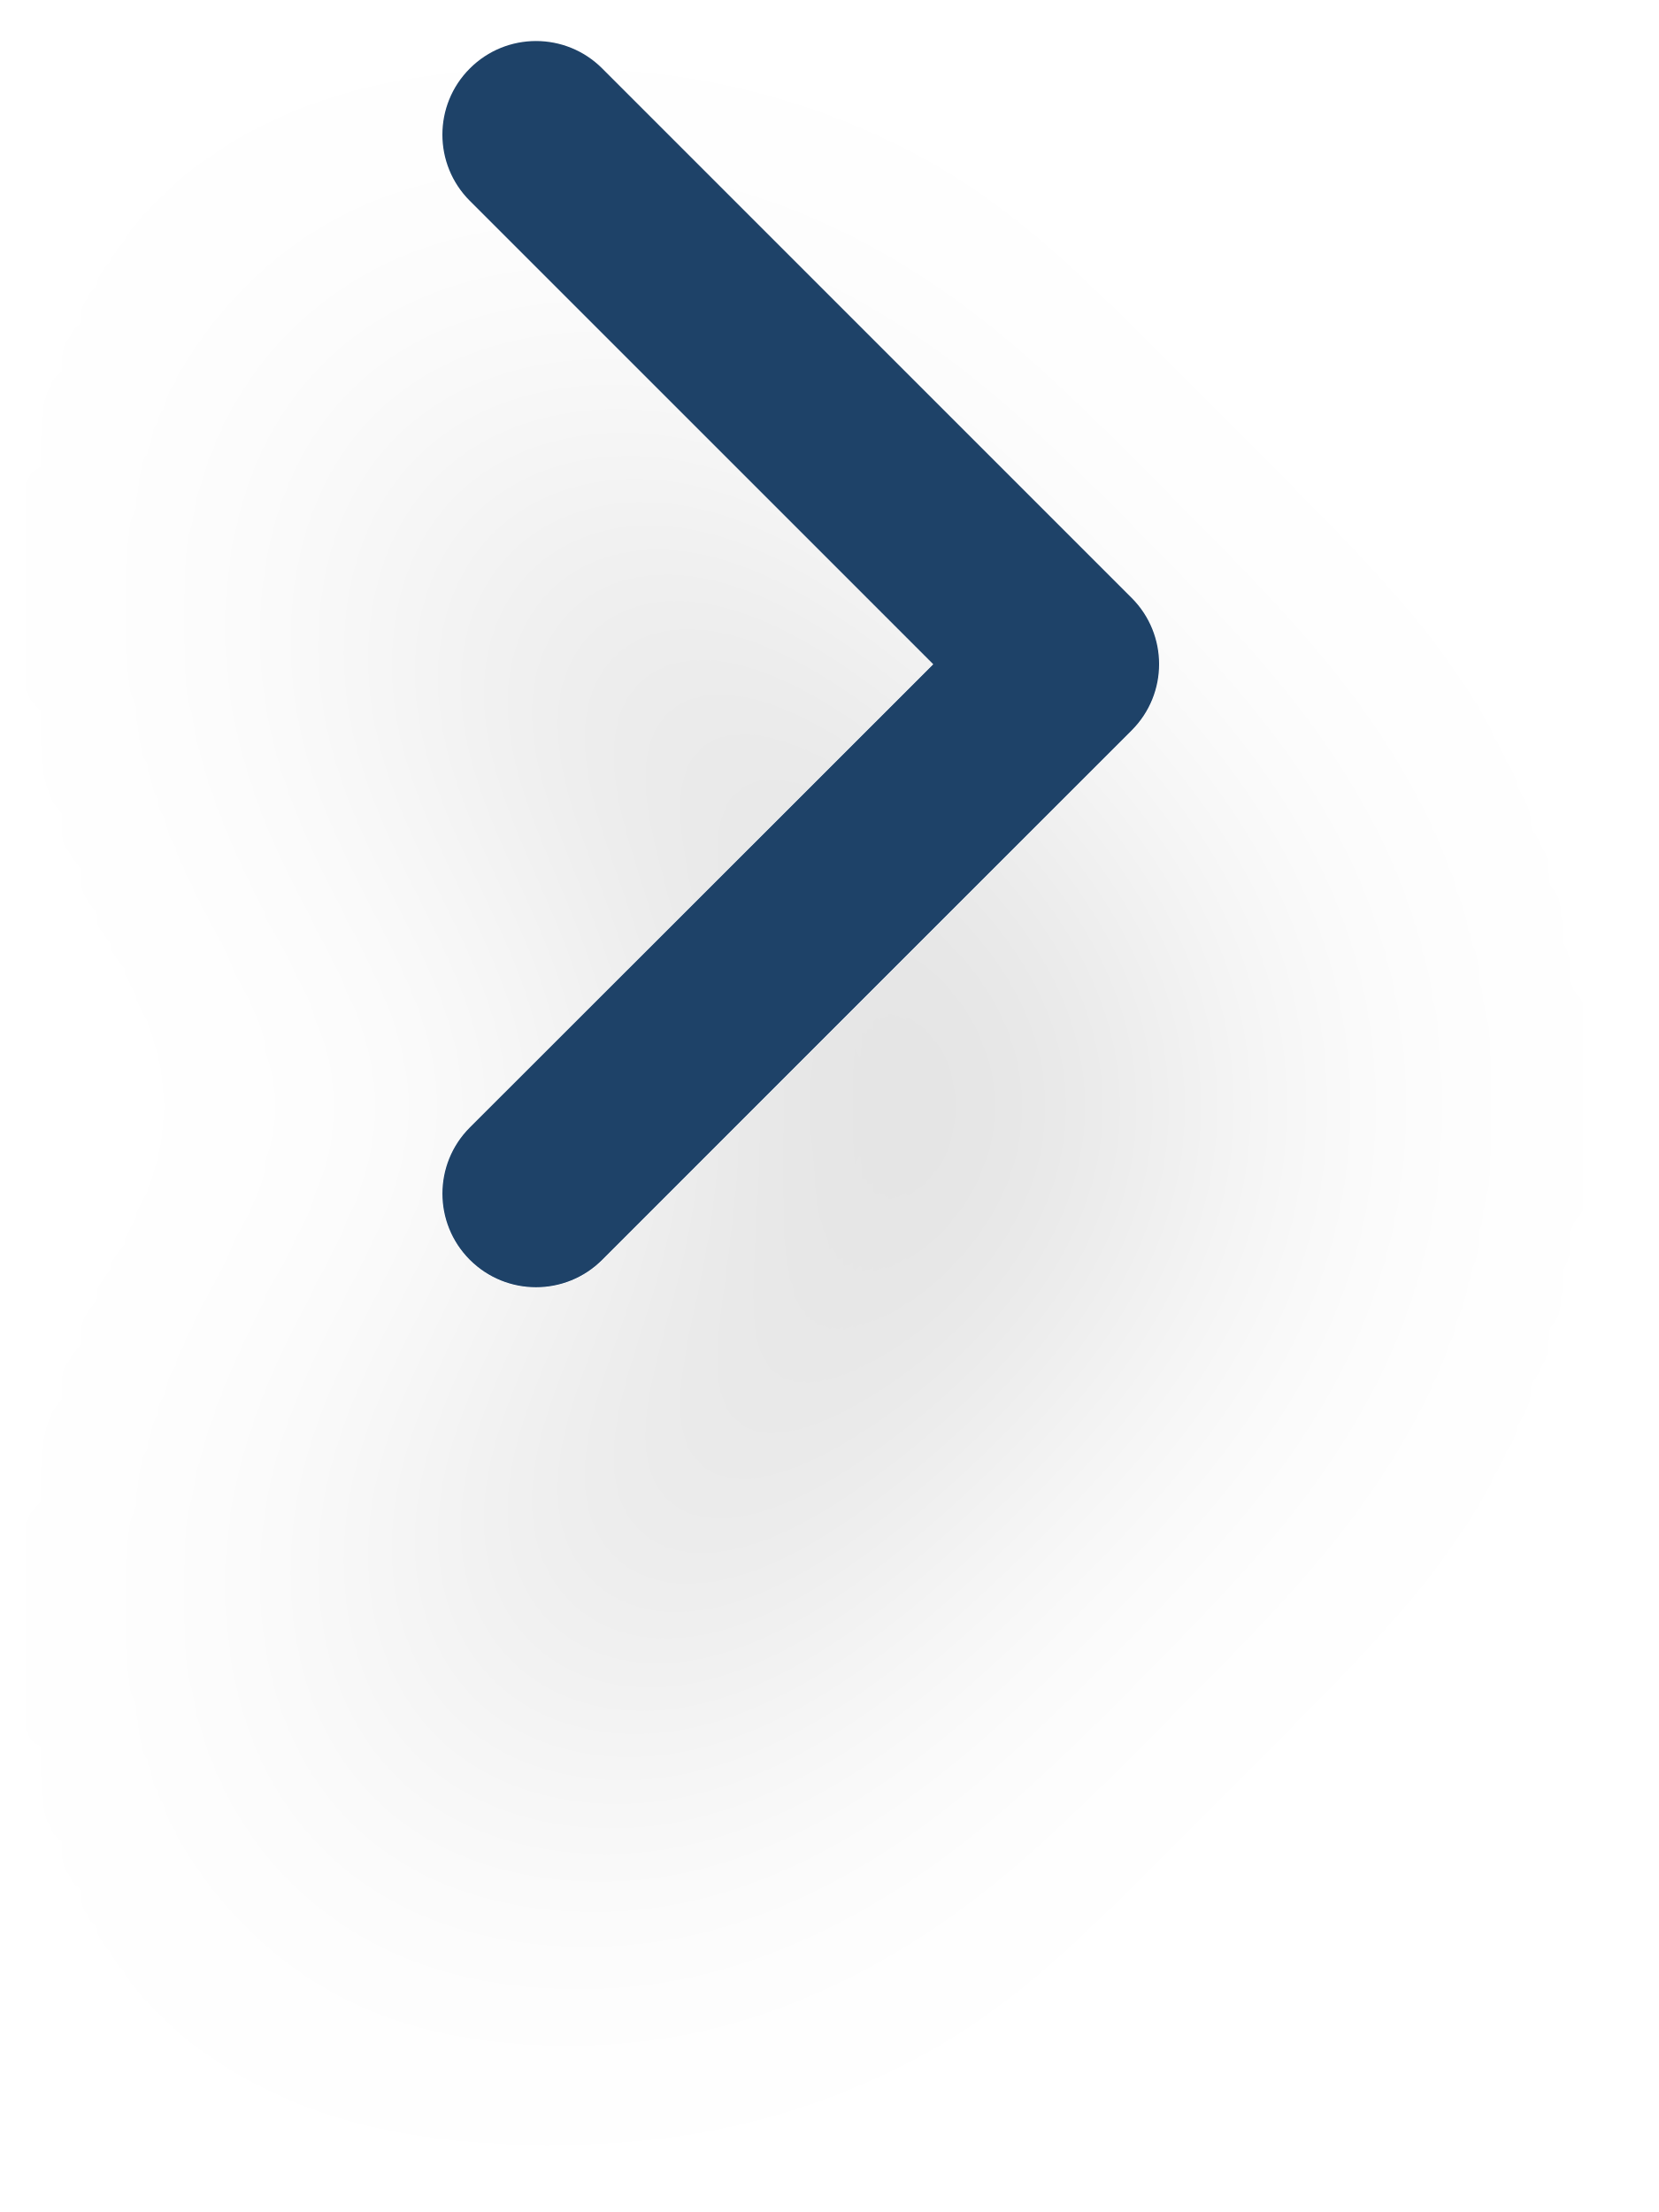
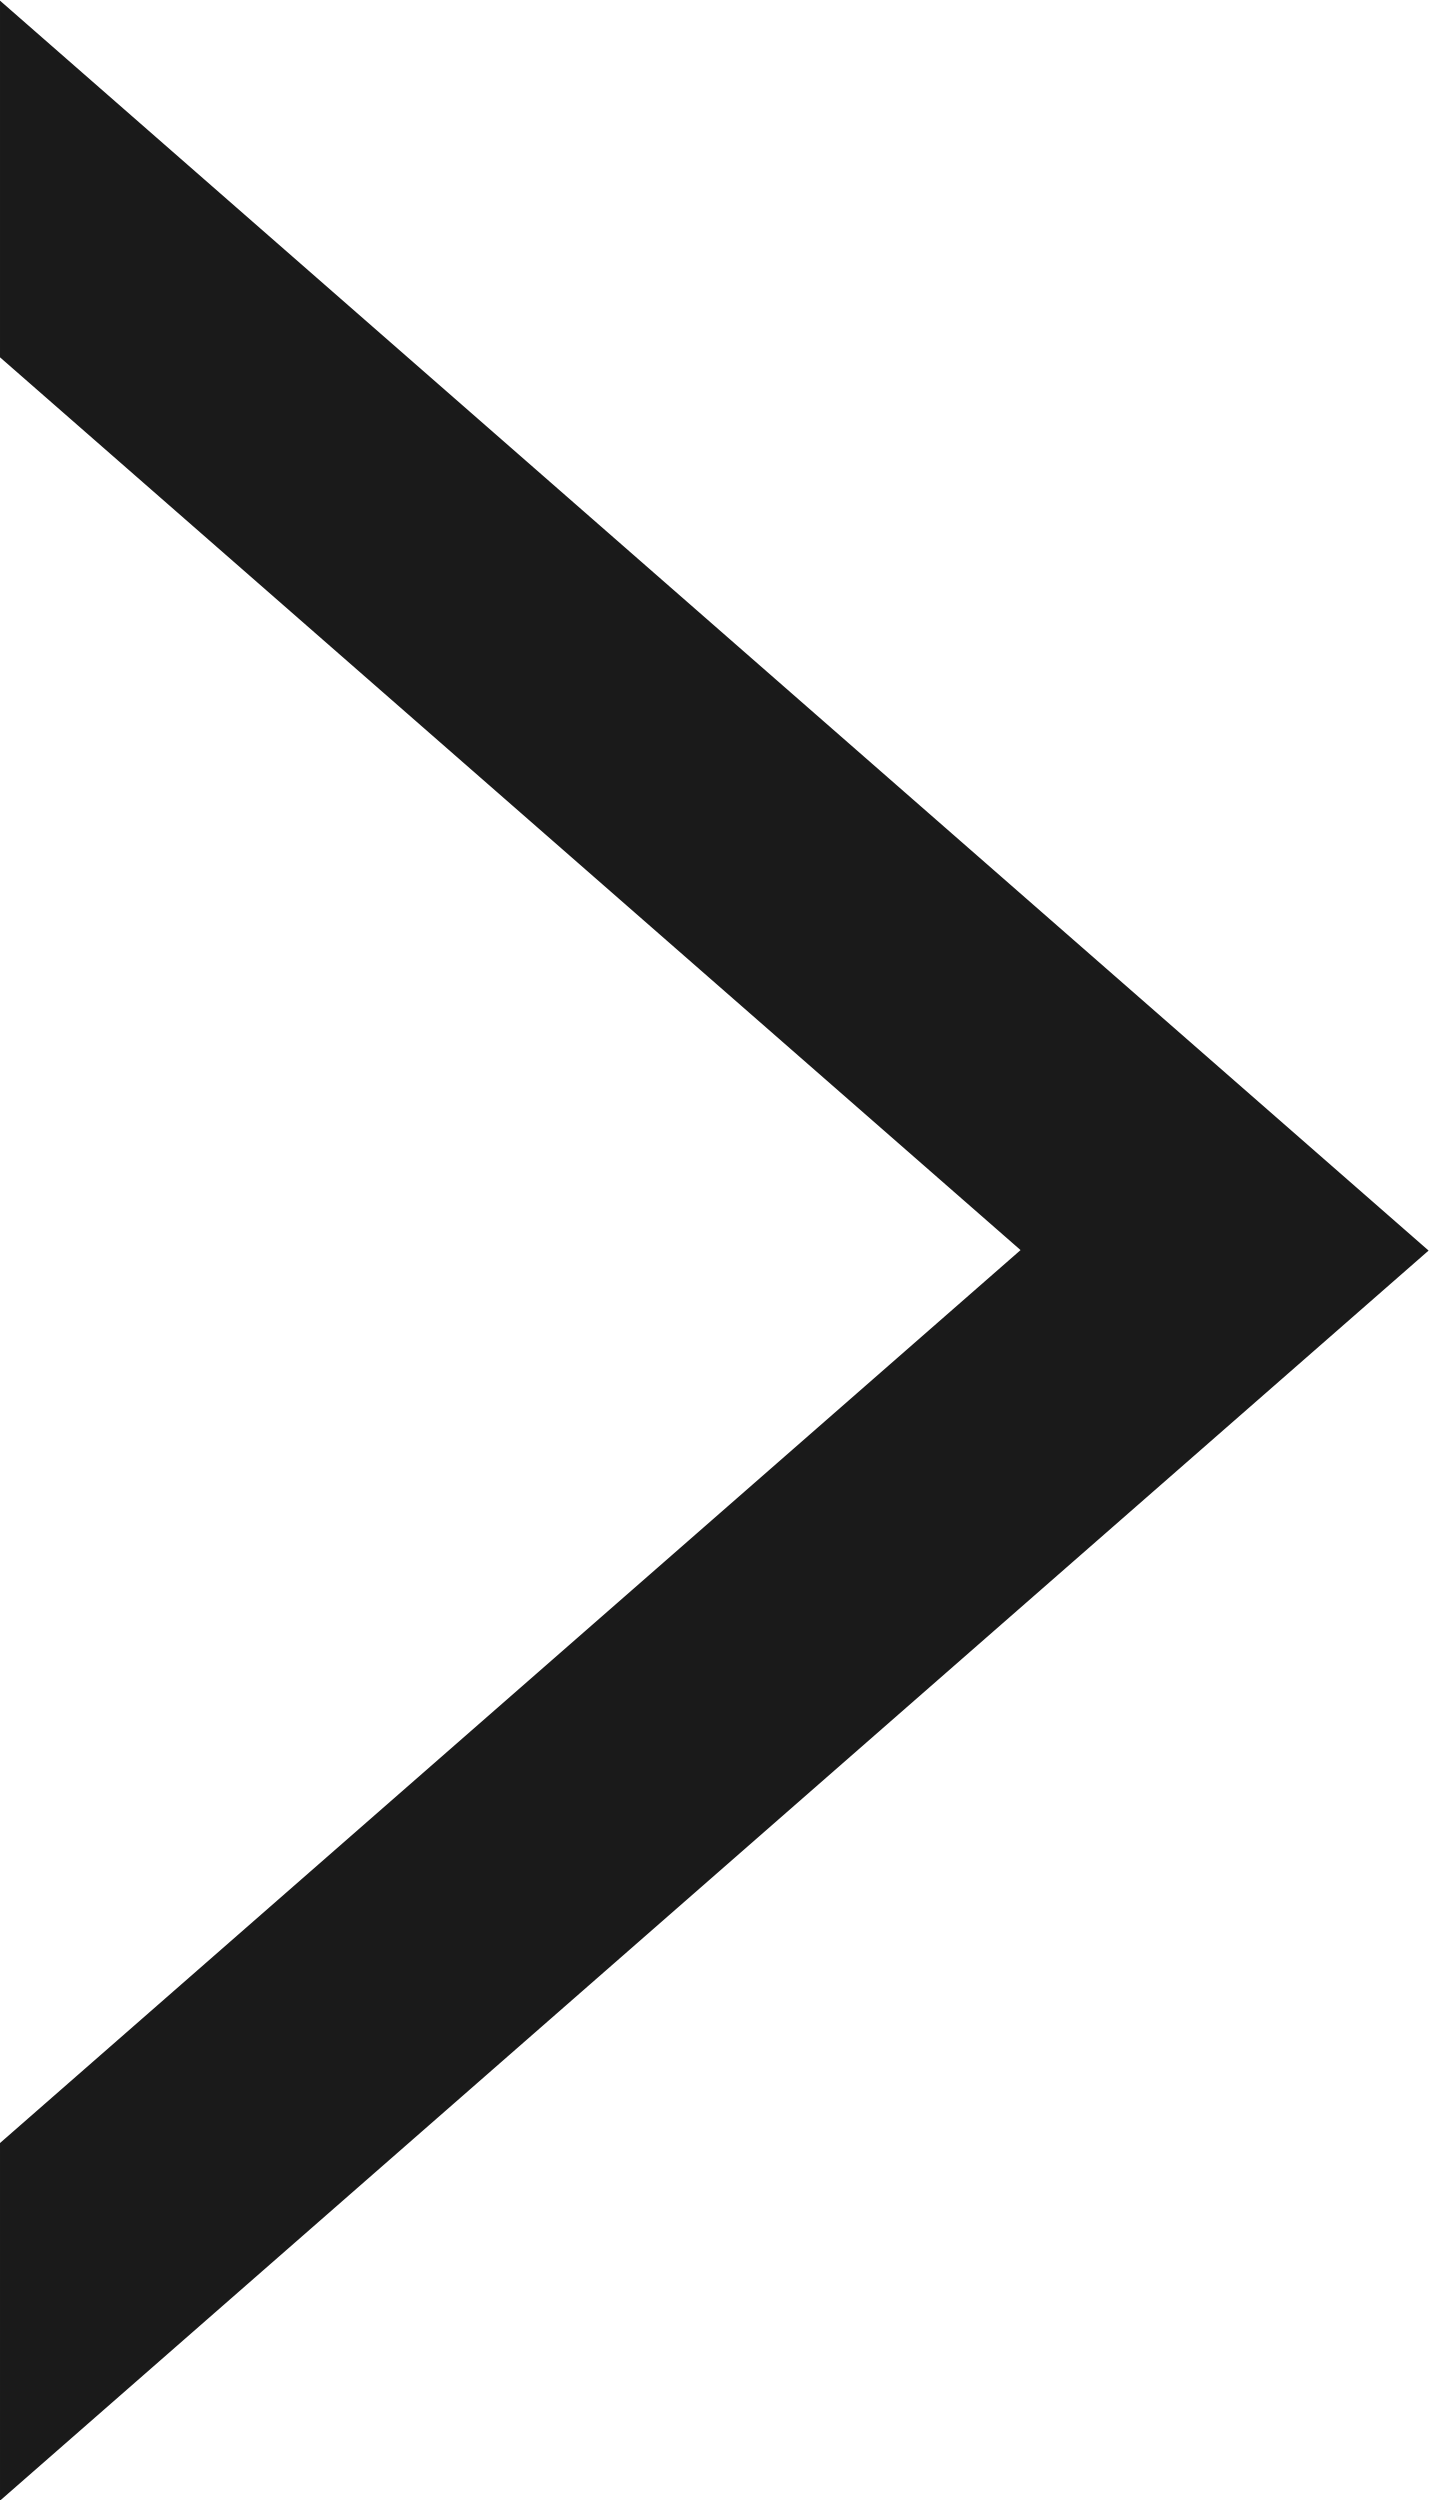
- <svg xmlns="http://www.w3.org/2000/svg" width="15" height="20" fill="none">
-   <g filter="url(#filter0_d_4444_707)">
-     <path d="M4.248.619a.846.846 0 000 1.197l4.19 4.19-4.19 4.188a.846.846 0 001.197 1.197l4.788-4.788a.847.847 0 000-1.196L5.445.619a.846.846 0 00-1.197 0z" fill="#1E4268" />
-   </g>
-   <defs>
-     <filter id="filter0_d_4444_707" x="0" y=".371" width="14.48" height="19.257" filterUnits="userSpaceOnUse" color-interpolation-filters="sRGB">
-       <feFlood flood-opacity="0" result="BackgroundImageFix" />
-       <feColorMatrix in="SourceAlpha" values="0 0 0 0 0 0 0 0 0 0 0 0 0 0 0 0 0 0 127 0" result="hardAlpha" />
-       <feOffset dy="4" />
-       <feGaussianBlur stdDeviation="2" />
-       <feComposite in2="hardAlpha" operator="out" />
-       <feColorMatrix values="0 0 0 0 0 0 0 0 0 0 0 0 0 0 0 0 0 0 0.25 0" />
-       <feBlend in2="BackgroundImageFix" result="effect1_dropShadow_4444_707" />
-       <feBlend in="SourceGraphic" in2="effect1_dropShadow_4444_707" result="shape" />
-     </filter>
-   </defs>
+ <svg xmlns="http://www.w3.org/2000/svg" width="8.788" height="15.379">
+   <path id="パス_46647" data-name="パス 46647" d="M658.86 1412.315l6.278 5.492-6.278 5.493v2.2l8.788-7.69-8.788-7.689z" transform="translate(-658.86 -1410.117)" fill="#1a1a1a" />
</svg>
